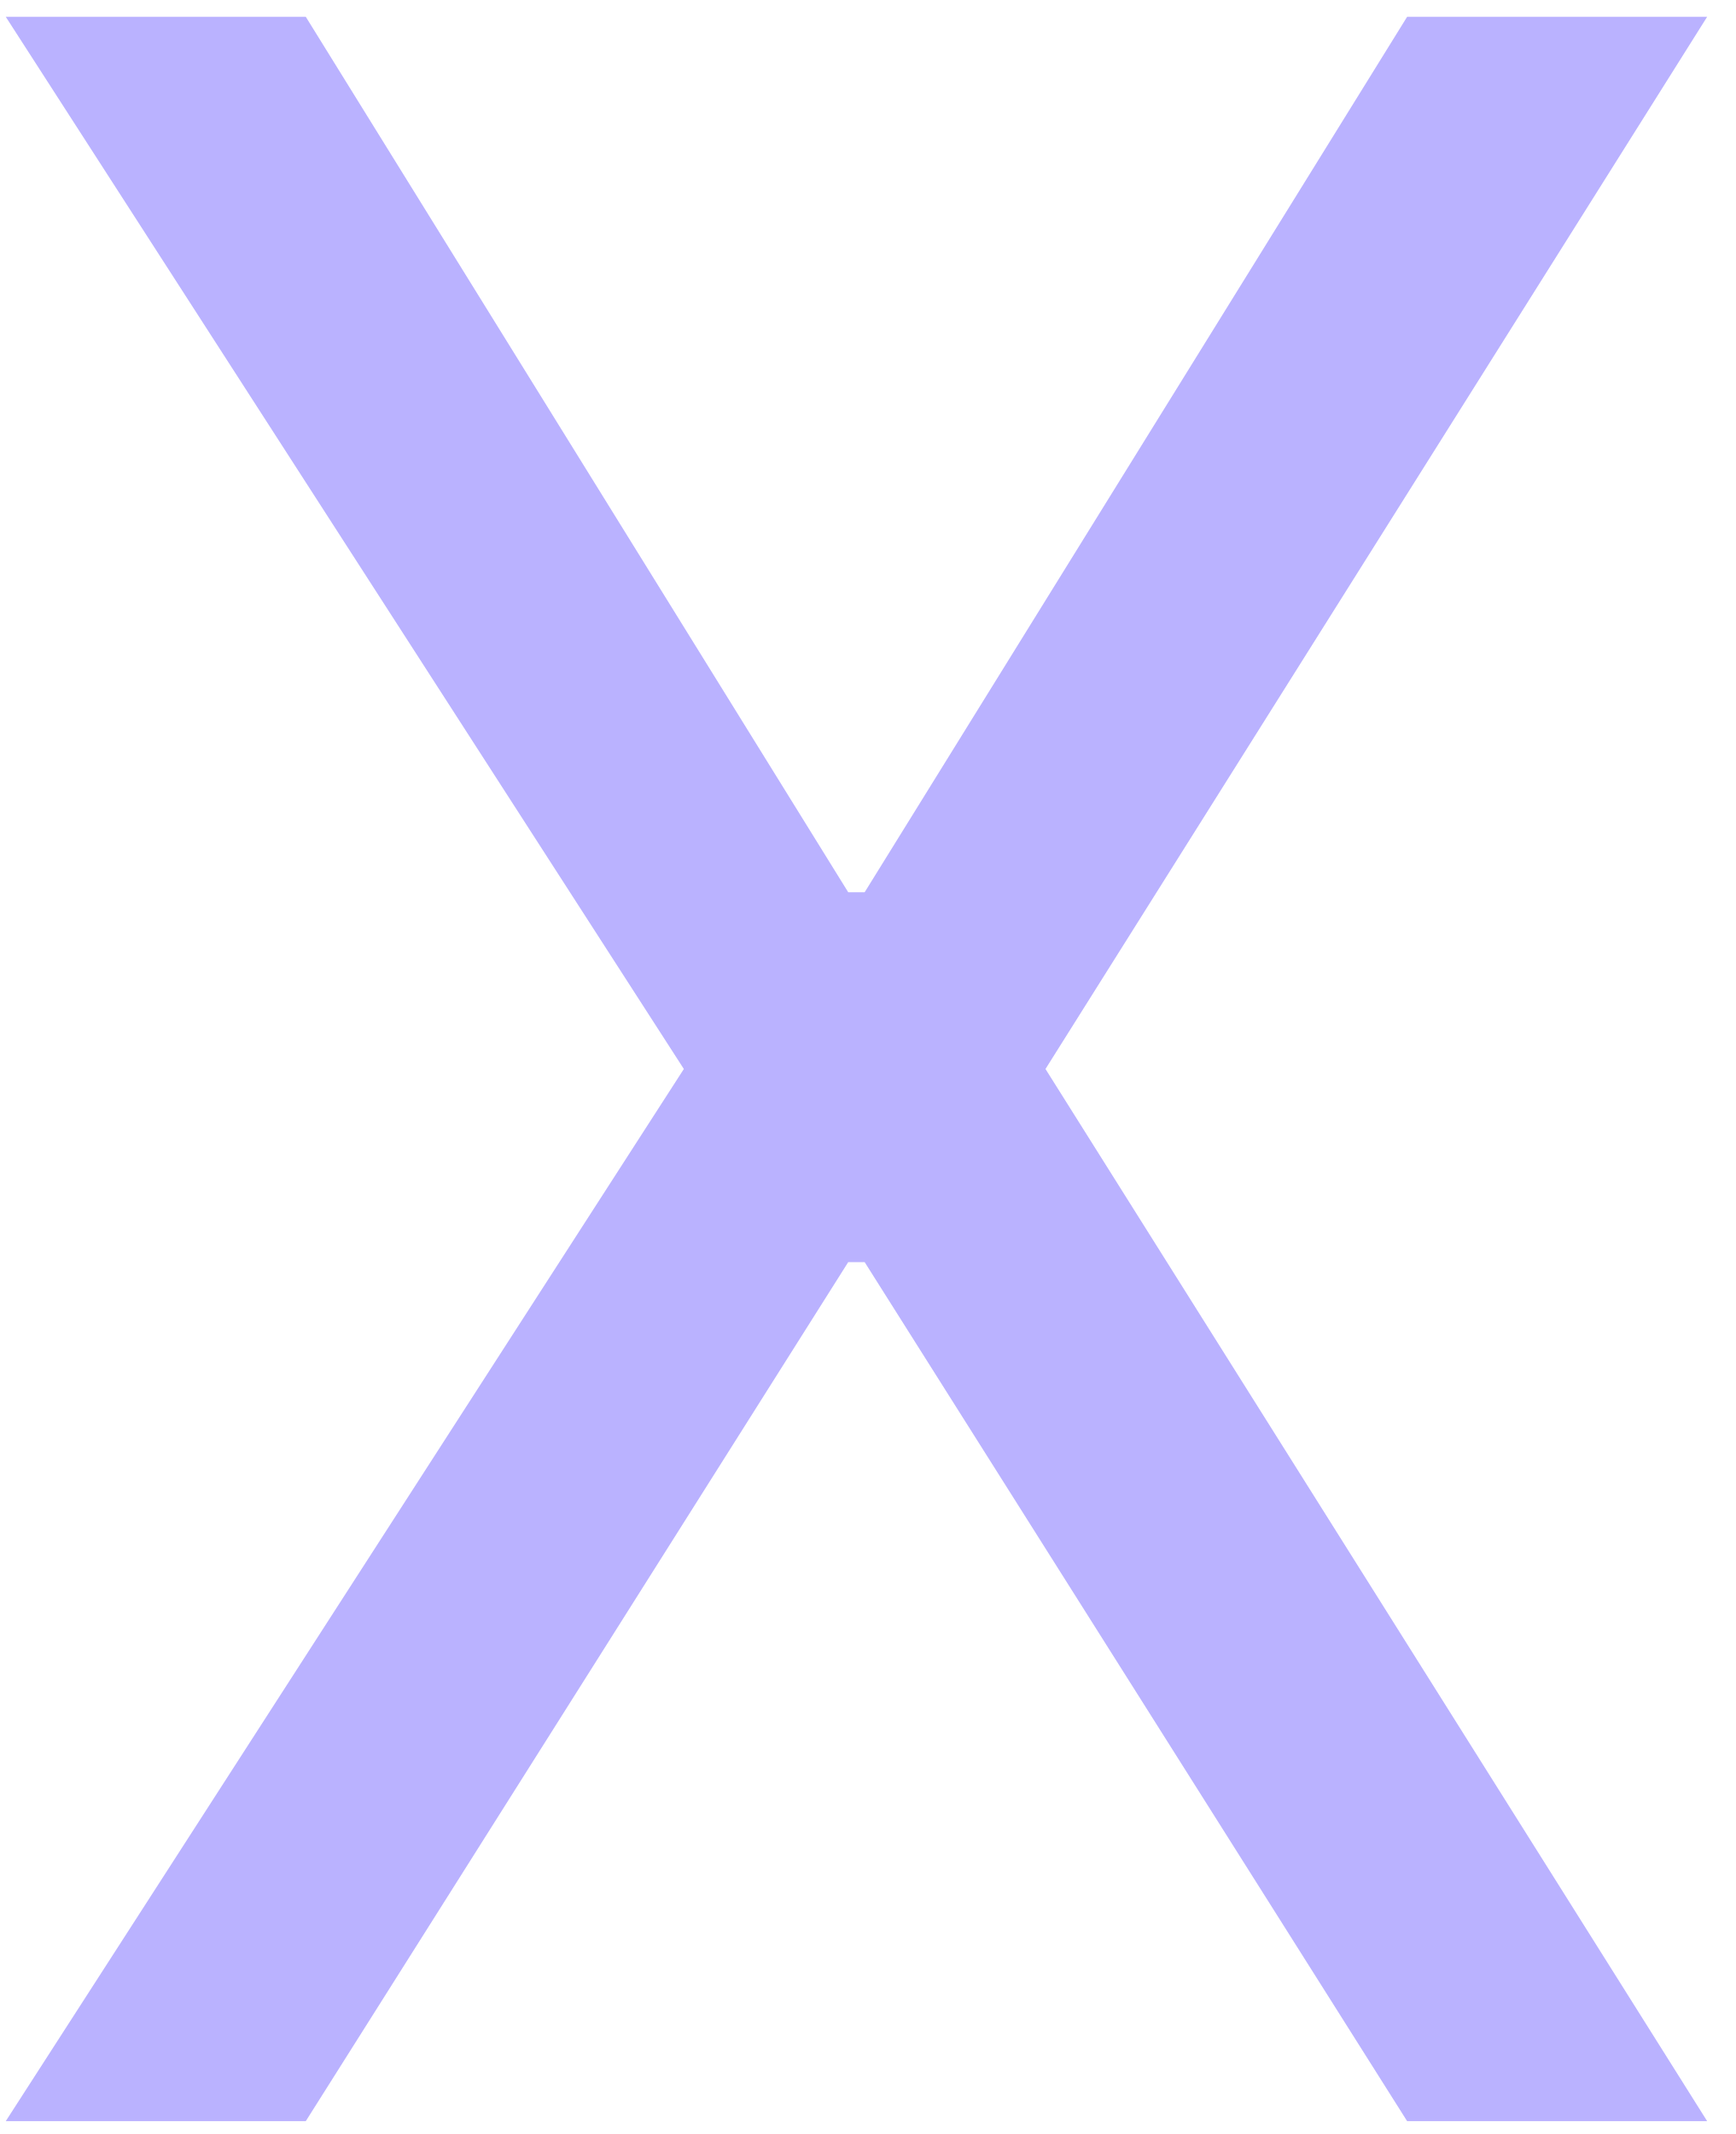
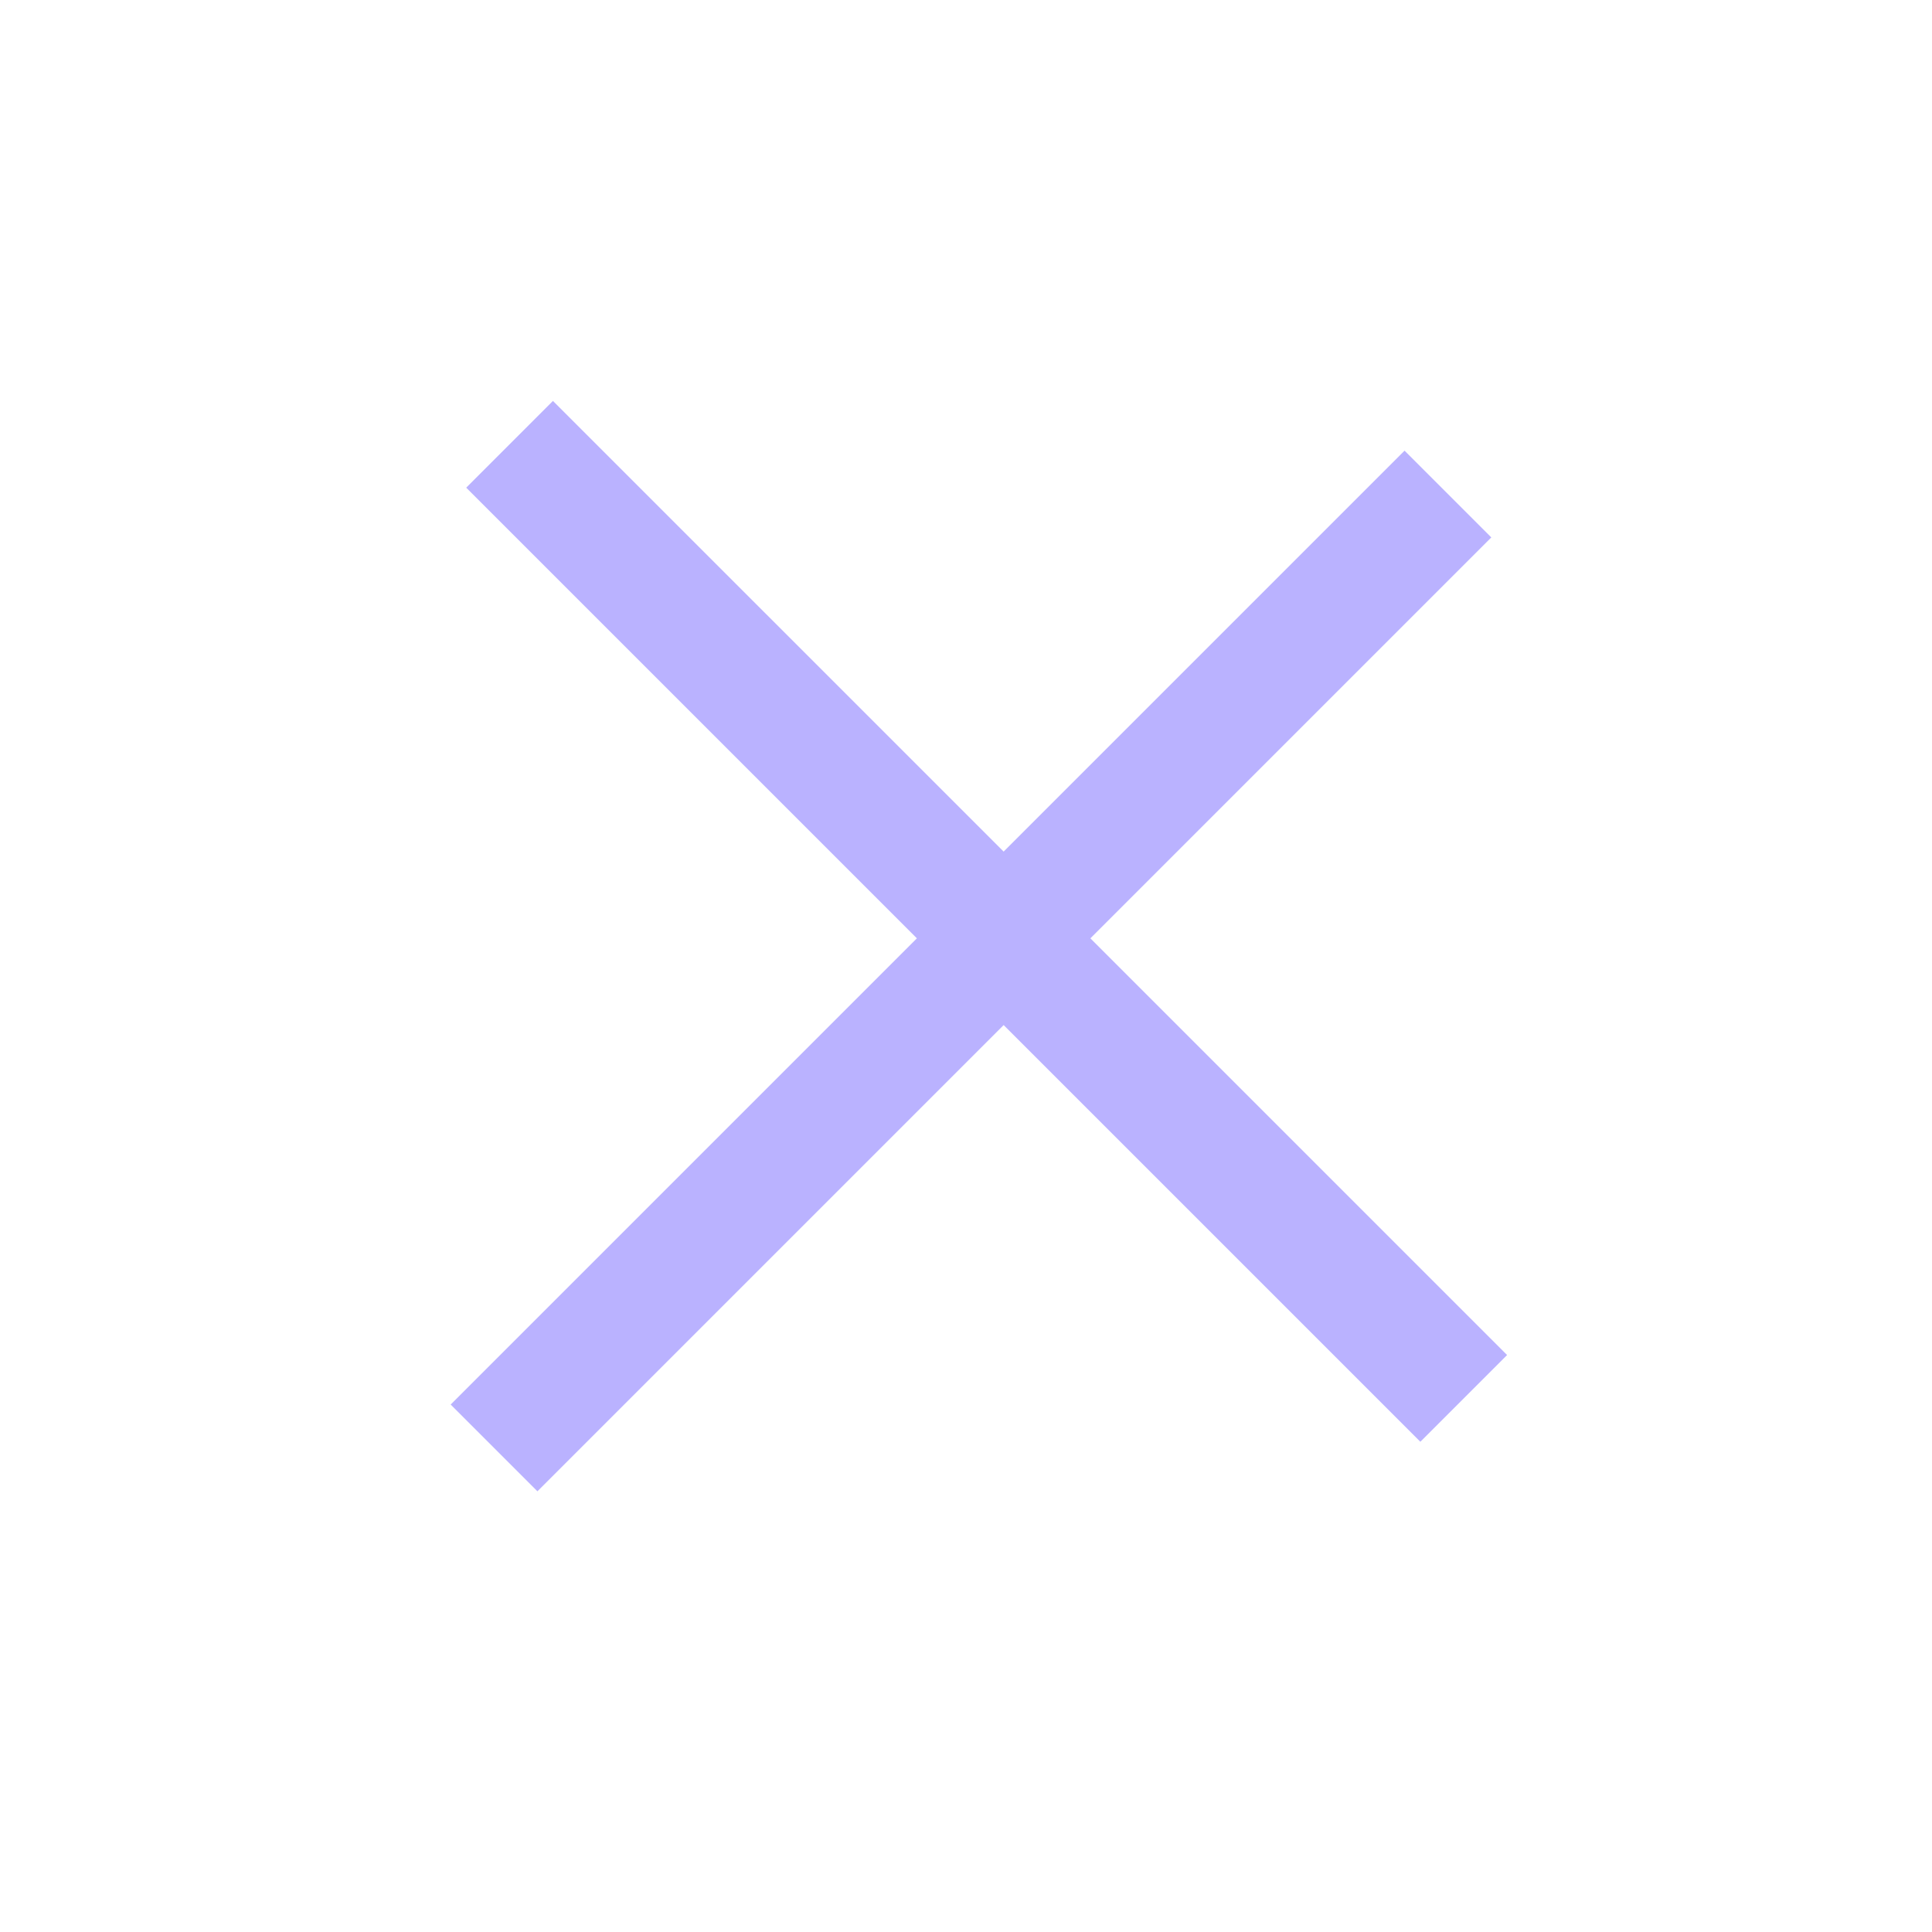
- <svg xmlns="http://www.w3.org/2000/svg" width="48" height="59" viewBox="0 0 48 59" fill="none">
-   <path d="M8.455 0.464L23.454 24.668H23.909L38.909 0.464H47.205L28.909 29.555L47.205 58.645H38.909L23.909 34.895H23.454L8.455 58.645H0.159L18.909 29.555L0.159 0.464H8.455Z" fill="#BAB2FF" />
+ <svg xmlns="http://www.w3.org/2000/svg" width="63" height="63" viewBox="0 0 63 63" fill="none">
+   <line x1="16.617" y1="14.488" x2="47.73" y2="45.6" stroke="#BAB2FF" stroke-width="4" />
+   <line x1="47.215" y1="16.11" x2="16.11" y2="47.215" stroke="#BAB2FF" stroke-width="4" />
</svg>
